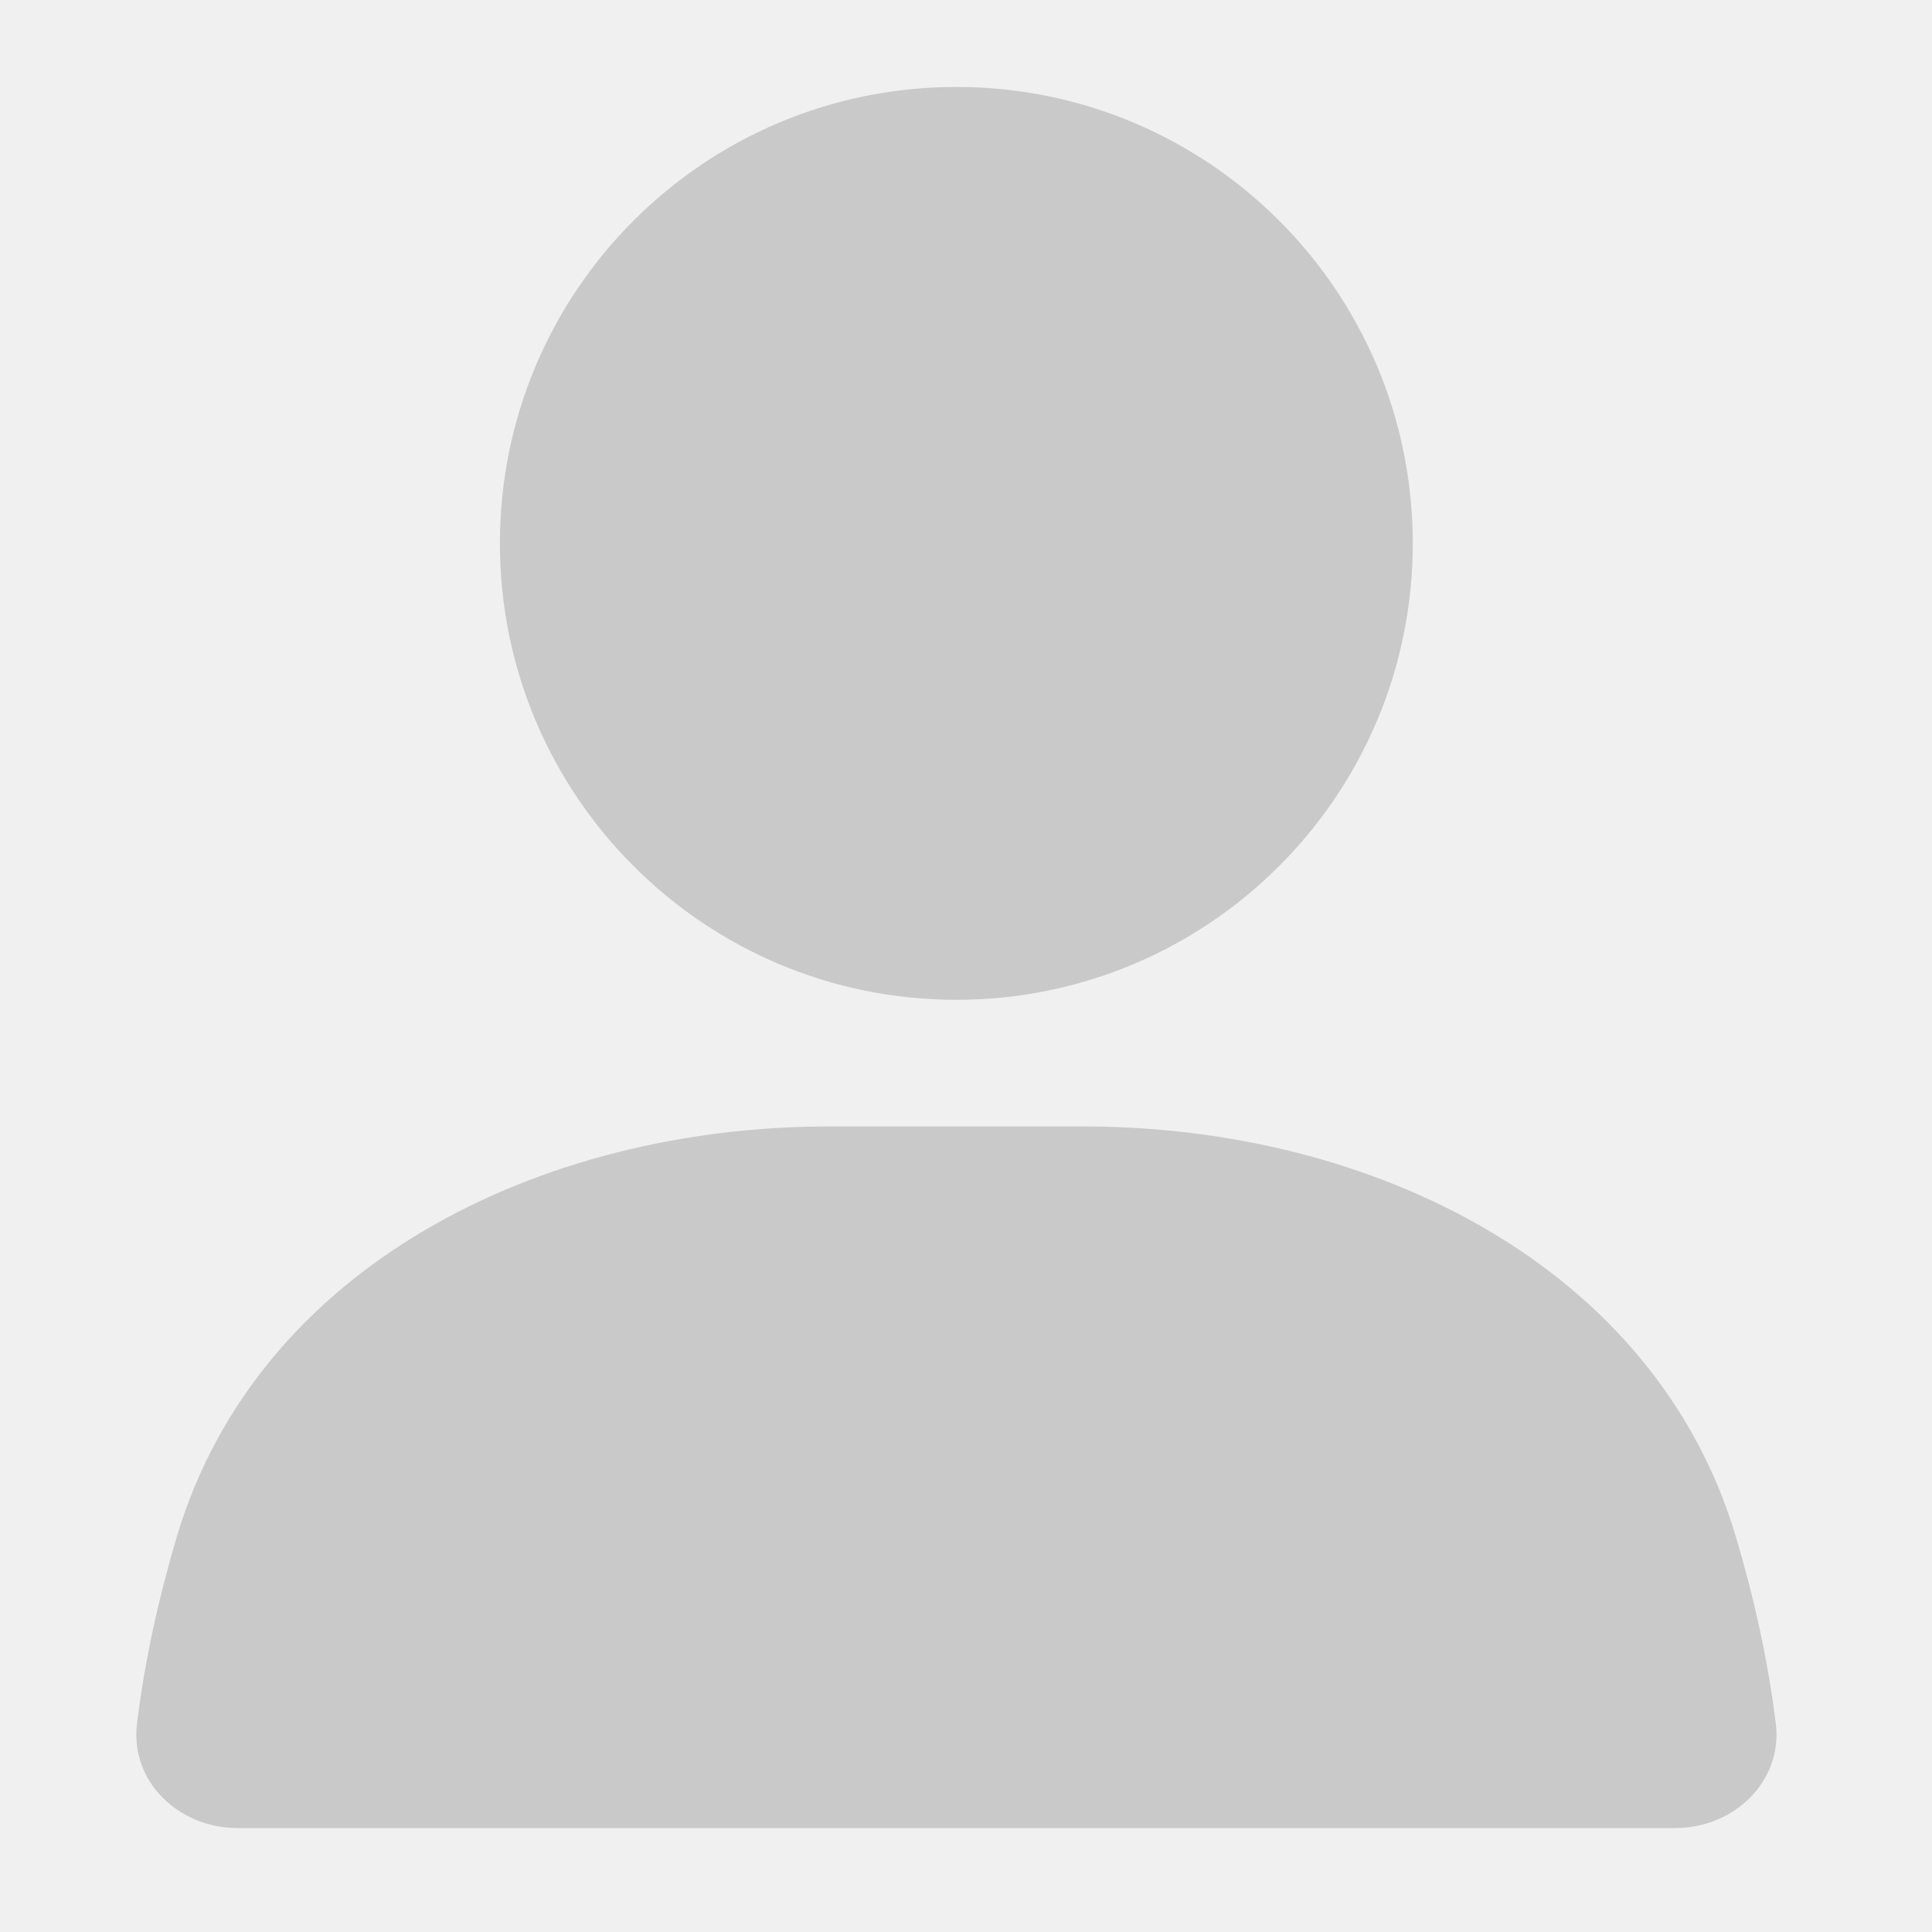
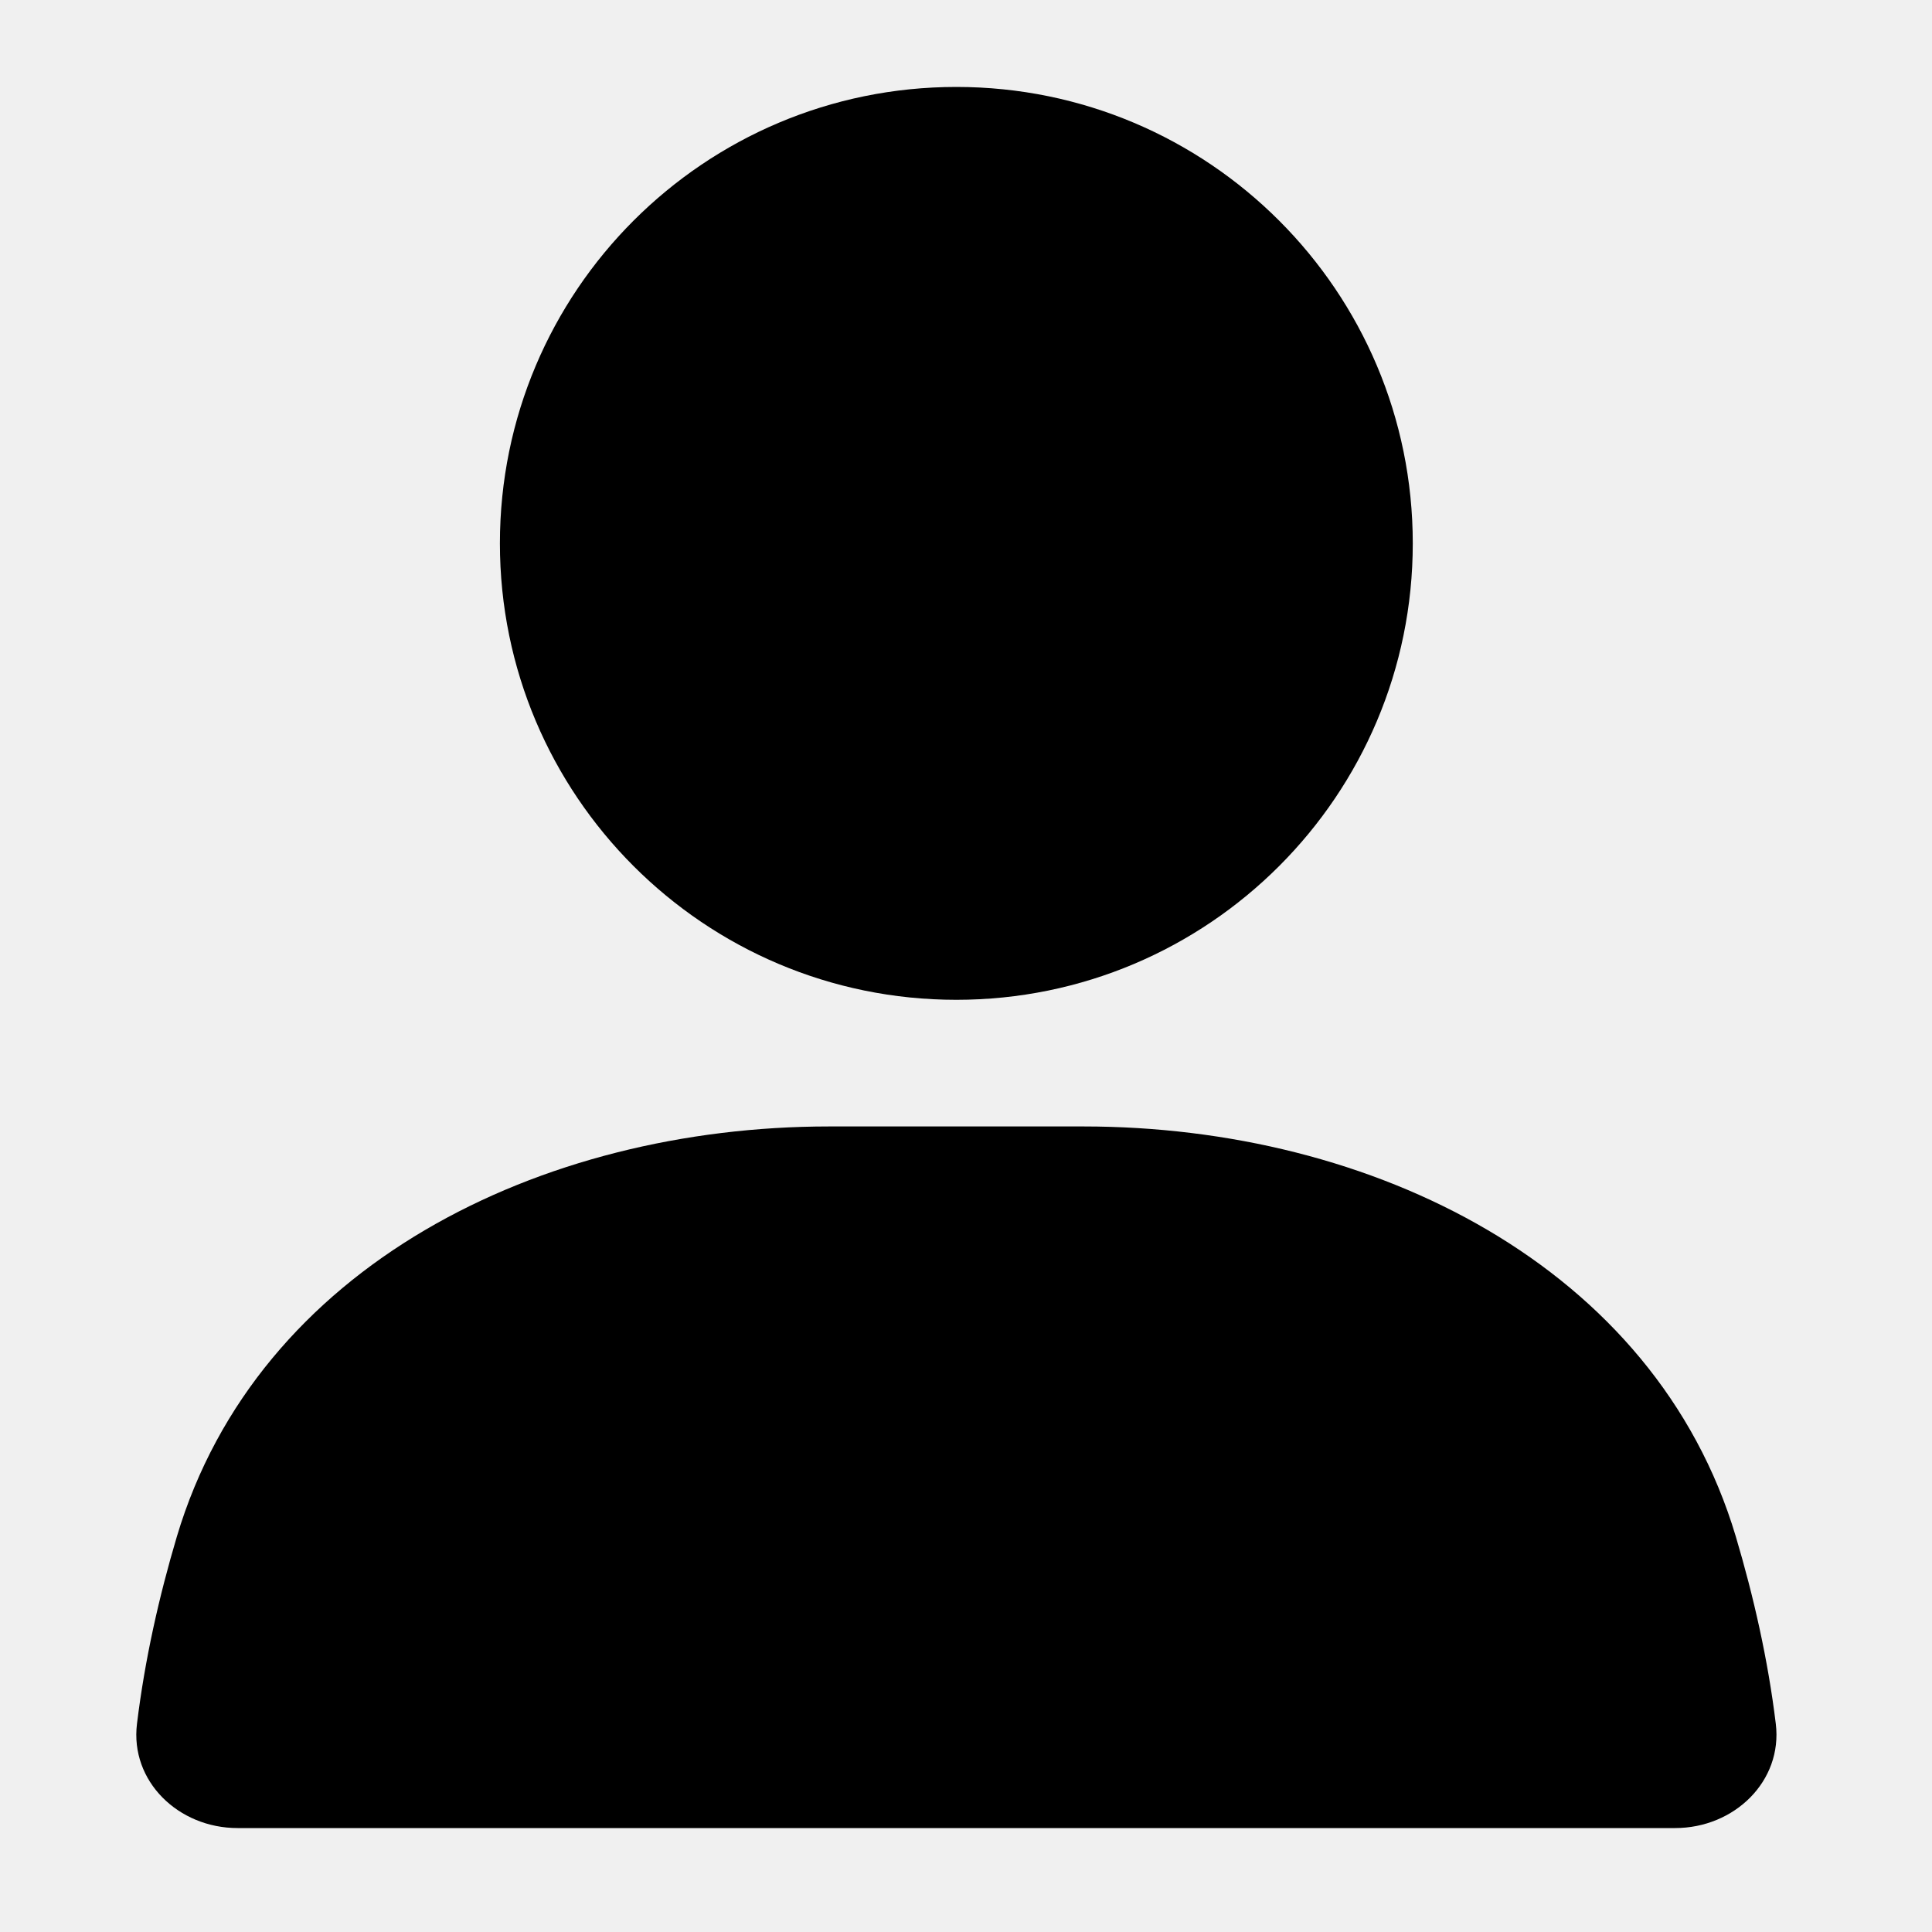
<svg xmlns="http://www.w3.org/2000/svg" width="20" height="20" viewBox="0 0 20 20" fill="none">
  <g clip-path="url(#clip0_545_892)">
-     <path d="M14.625 5.625C14.625 8.234 12.51 10.35 9.9 10.35C7.29 10.35 5.175 8.234 5.175 5.625C5.175 3.015 7.29 0.9 9.9 0.9C12.51 0.9 14.625 3.015 14.625 5.625Z" fill="#C9C9C9" />
-     <path d="M1.831 15.906C2.666 13.107 5.593 11.661 8.583 11.661H11.217C14.207 11.661 17.134 13.107 17.969 15.906C18.153 16.525 18.302 17.179 18.383 17.845C18.455 18.438 17.954 18.924 17.341 18.924H2.459C1.846 18.924 1.345 18.438 1.418 17.845C1.499 17.179 1.647 16.525 1.831 15.906Z" fill="#C9C9C9" />
+     <path d="M14.625 5.625C14.625 8.234 12.51 10.35 9.9 10.35C7.29 10.35 5.175 8.234 5.175 5.625C5.175 3.015 7.29 0.9 9.9 0.9C12.51 0.9 14.625 3.015 14.625 5.625Z" fill="currentColor" />
+     <path d="M1.831 15.906C2.666 13.107 5.593 11.661 8.583 11.661H11.217C14.207 11.661 17.134 13.107 17.969 15.906C18.153 16.525 18.302 17.179 18.383 17.845C18.455 18.438 17.954 18.924 17.341 18.924H2.459C1.846 18.924 1.345 18.438 1.418 17.845C1.499 17.179 1.647 16.525 1.831 15.906Z" fill="currentColor" />
  </g>
  <defs>
    <clipPath id="clip0_545_892">
      <rect width="19.8" height="19.8" fill="white" />
    </clipPath>
  </defs>
</svg>
